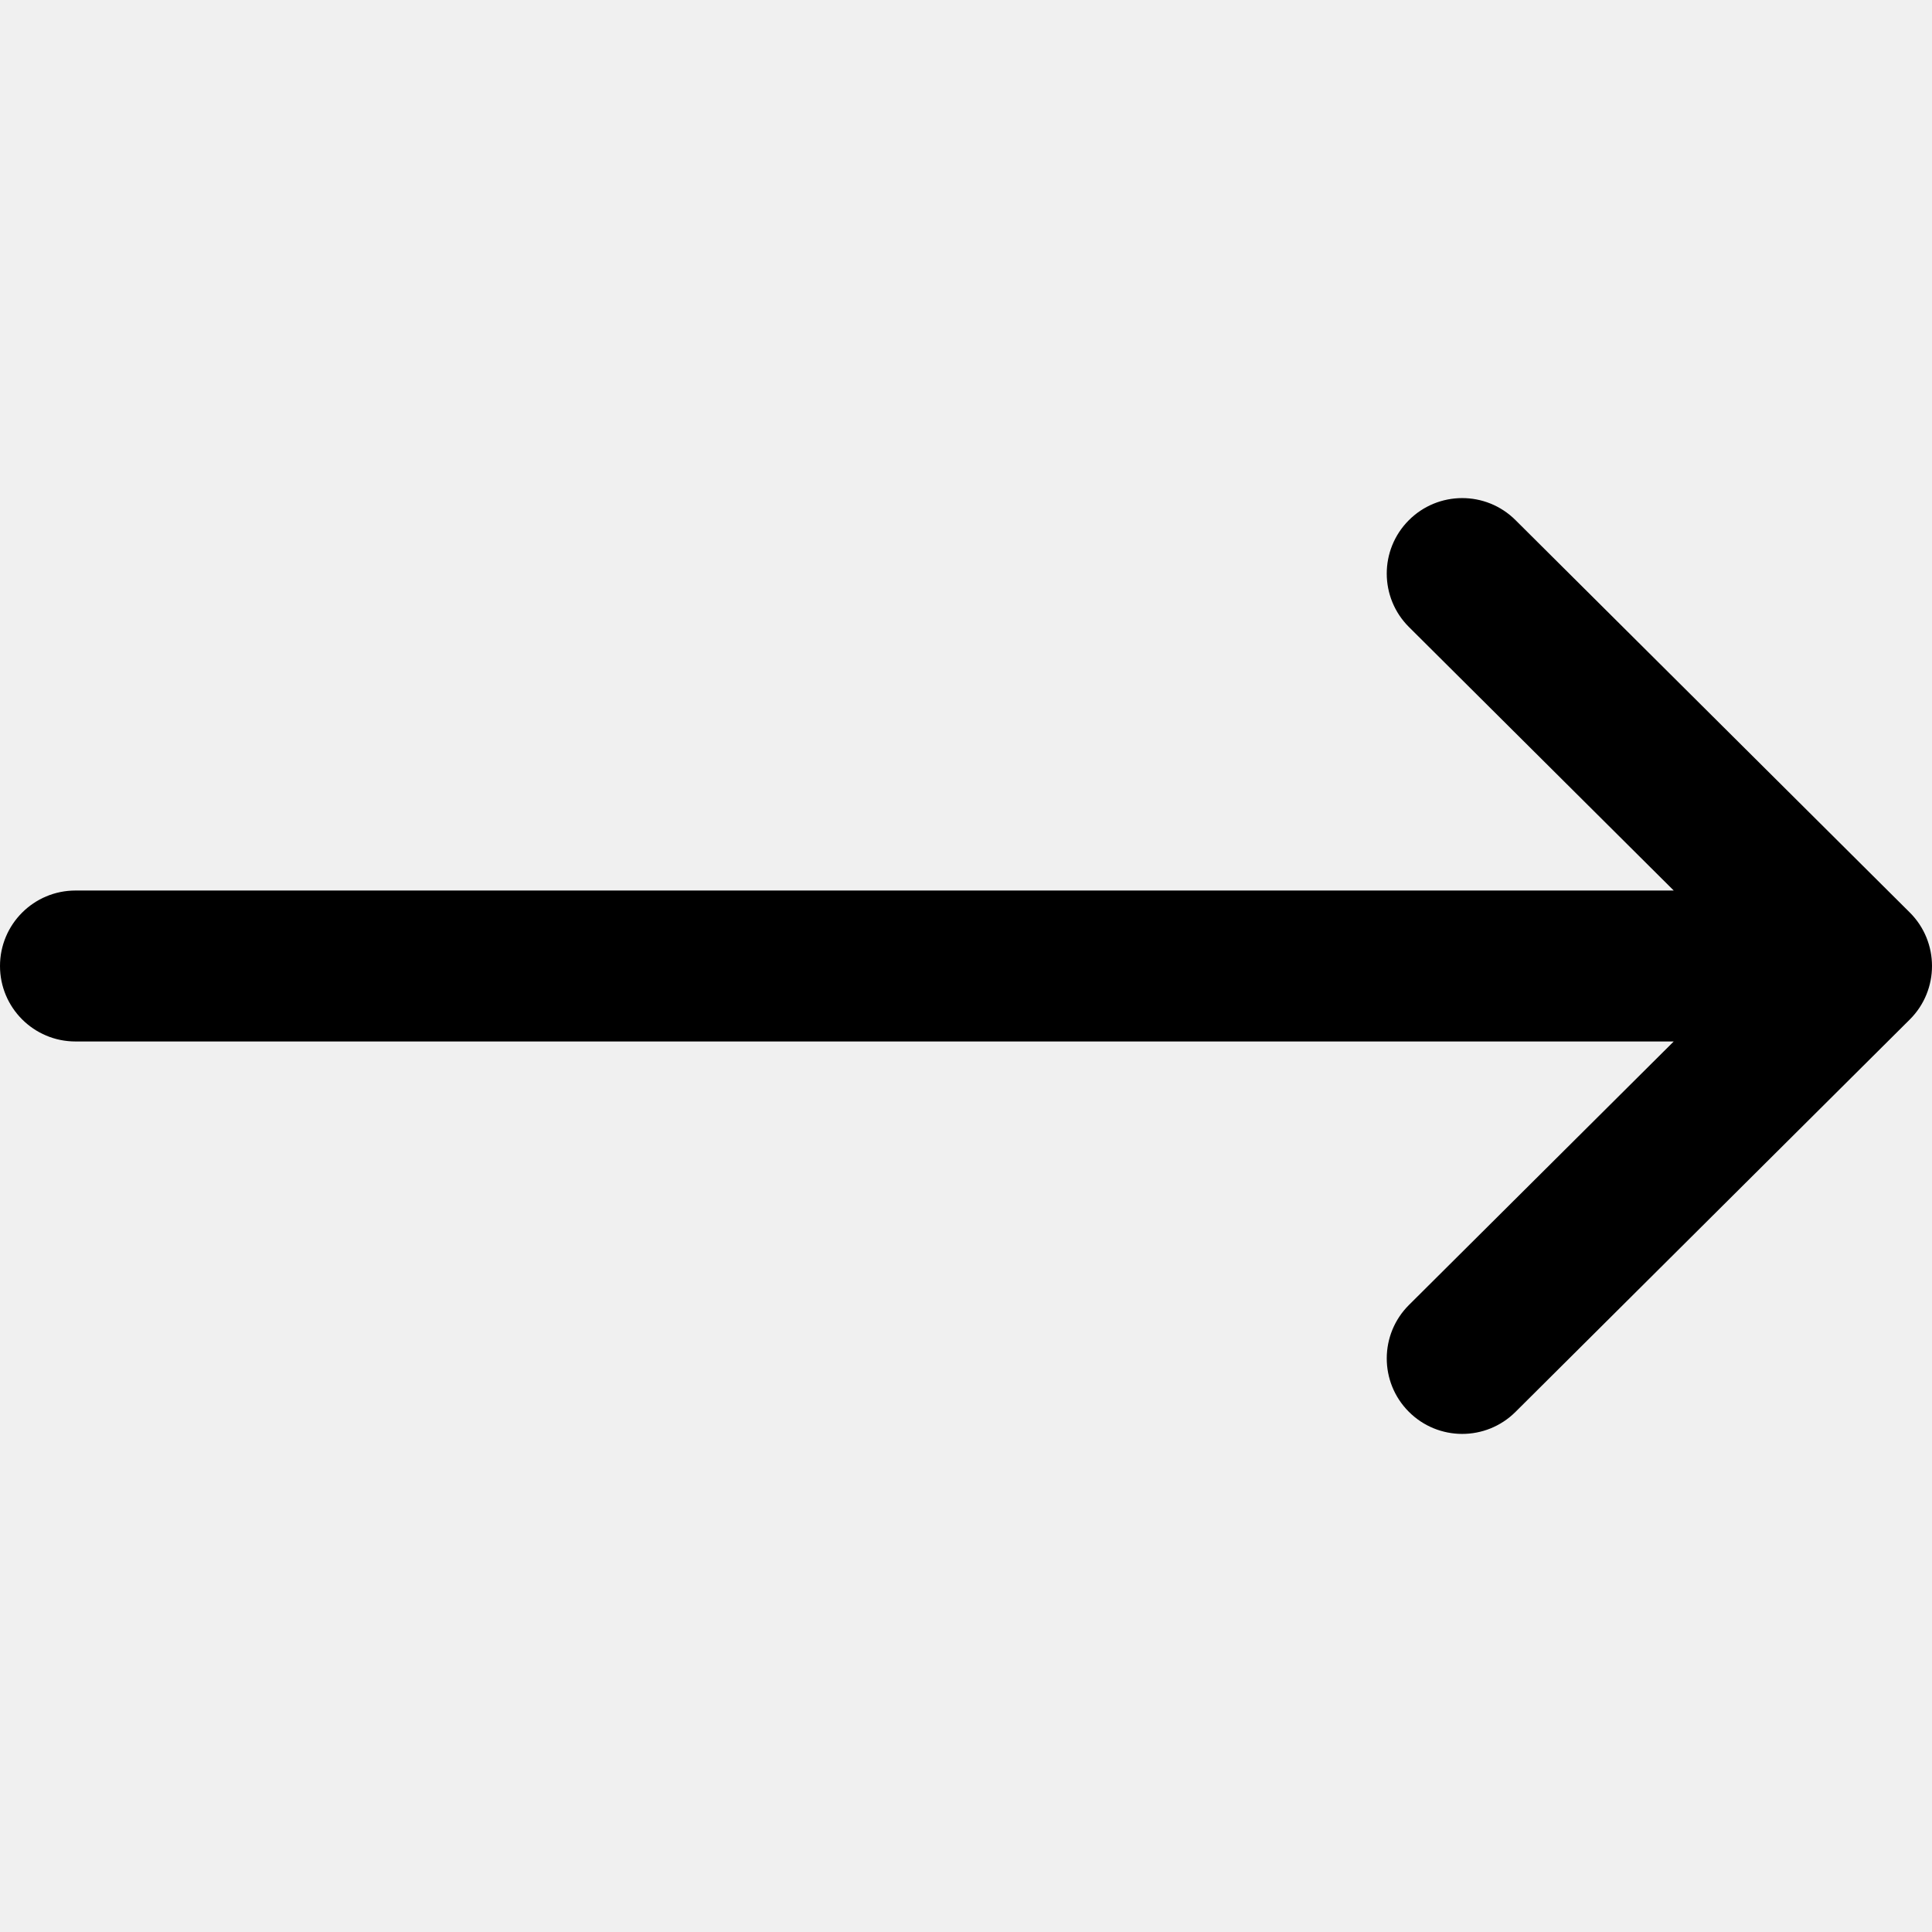
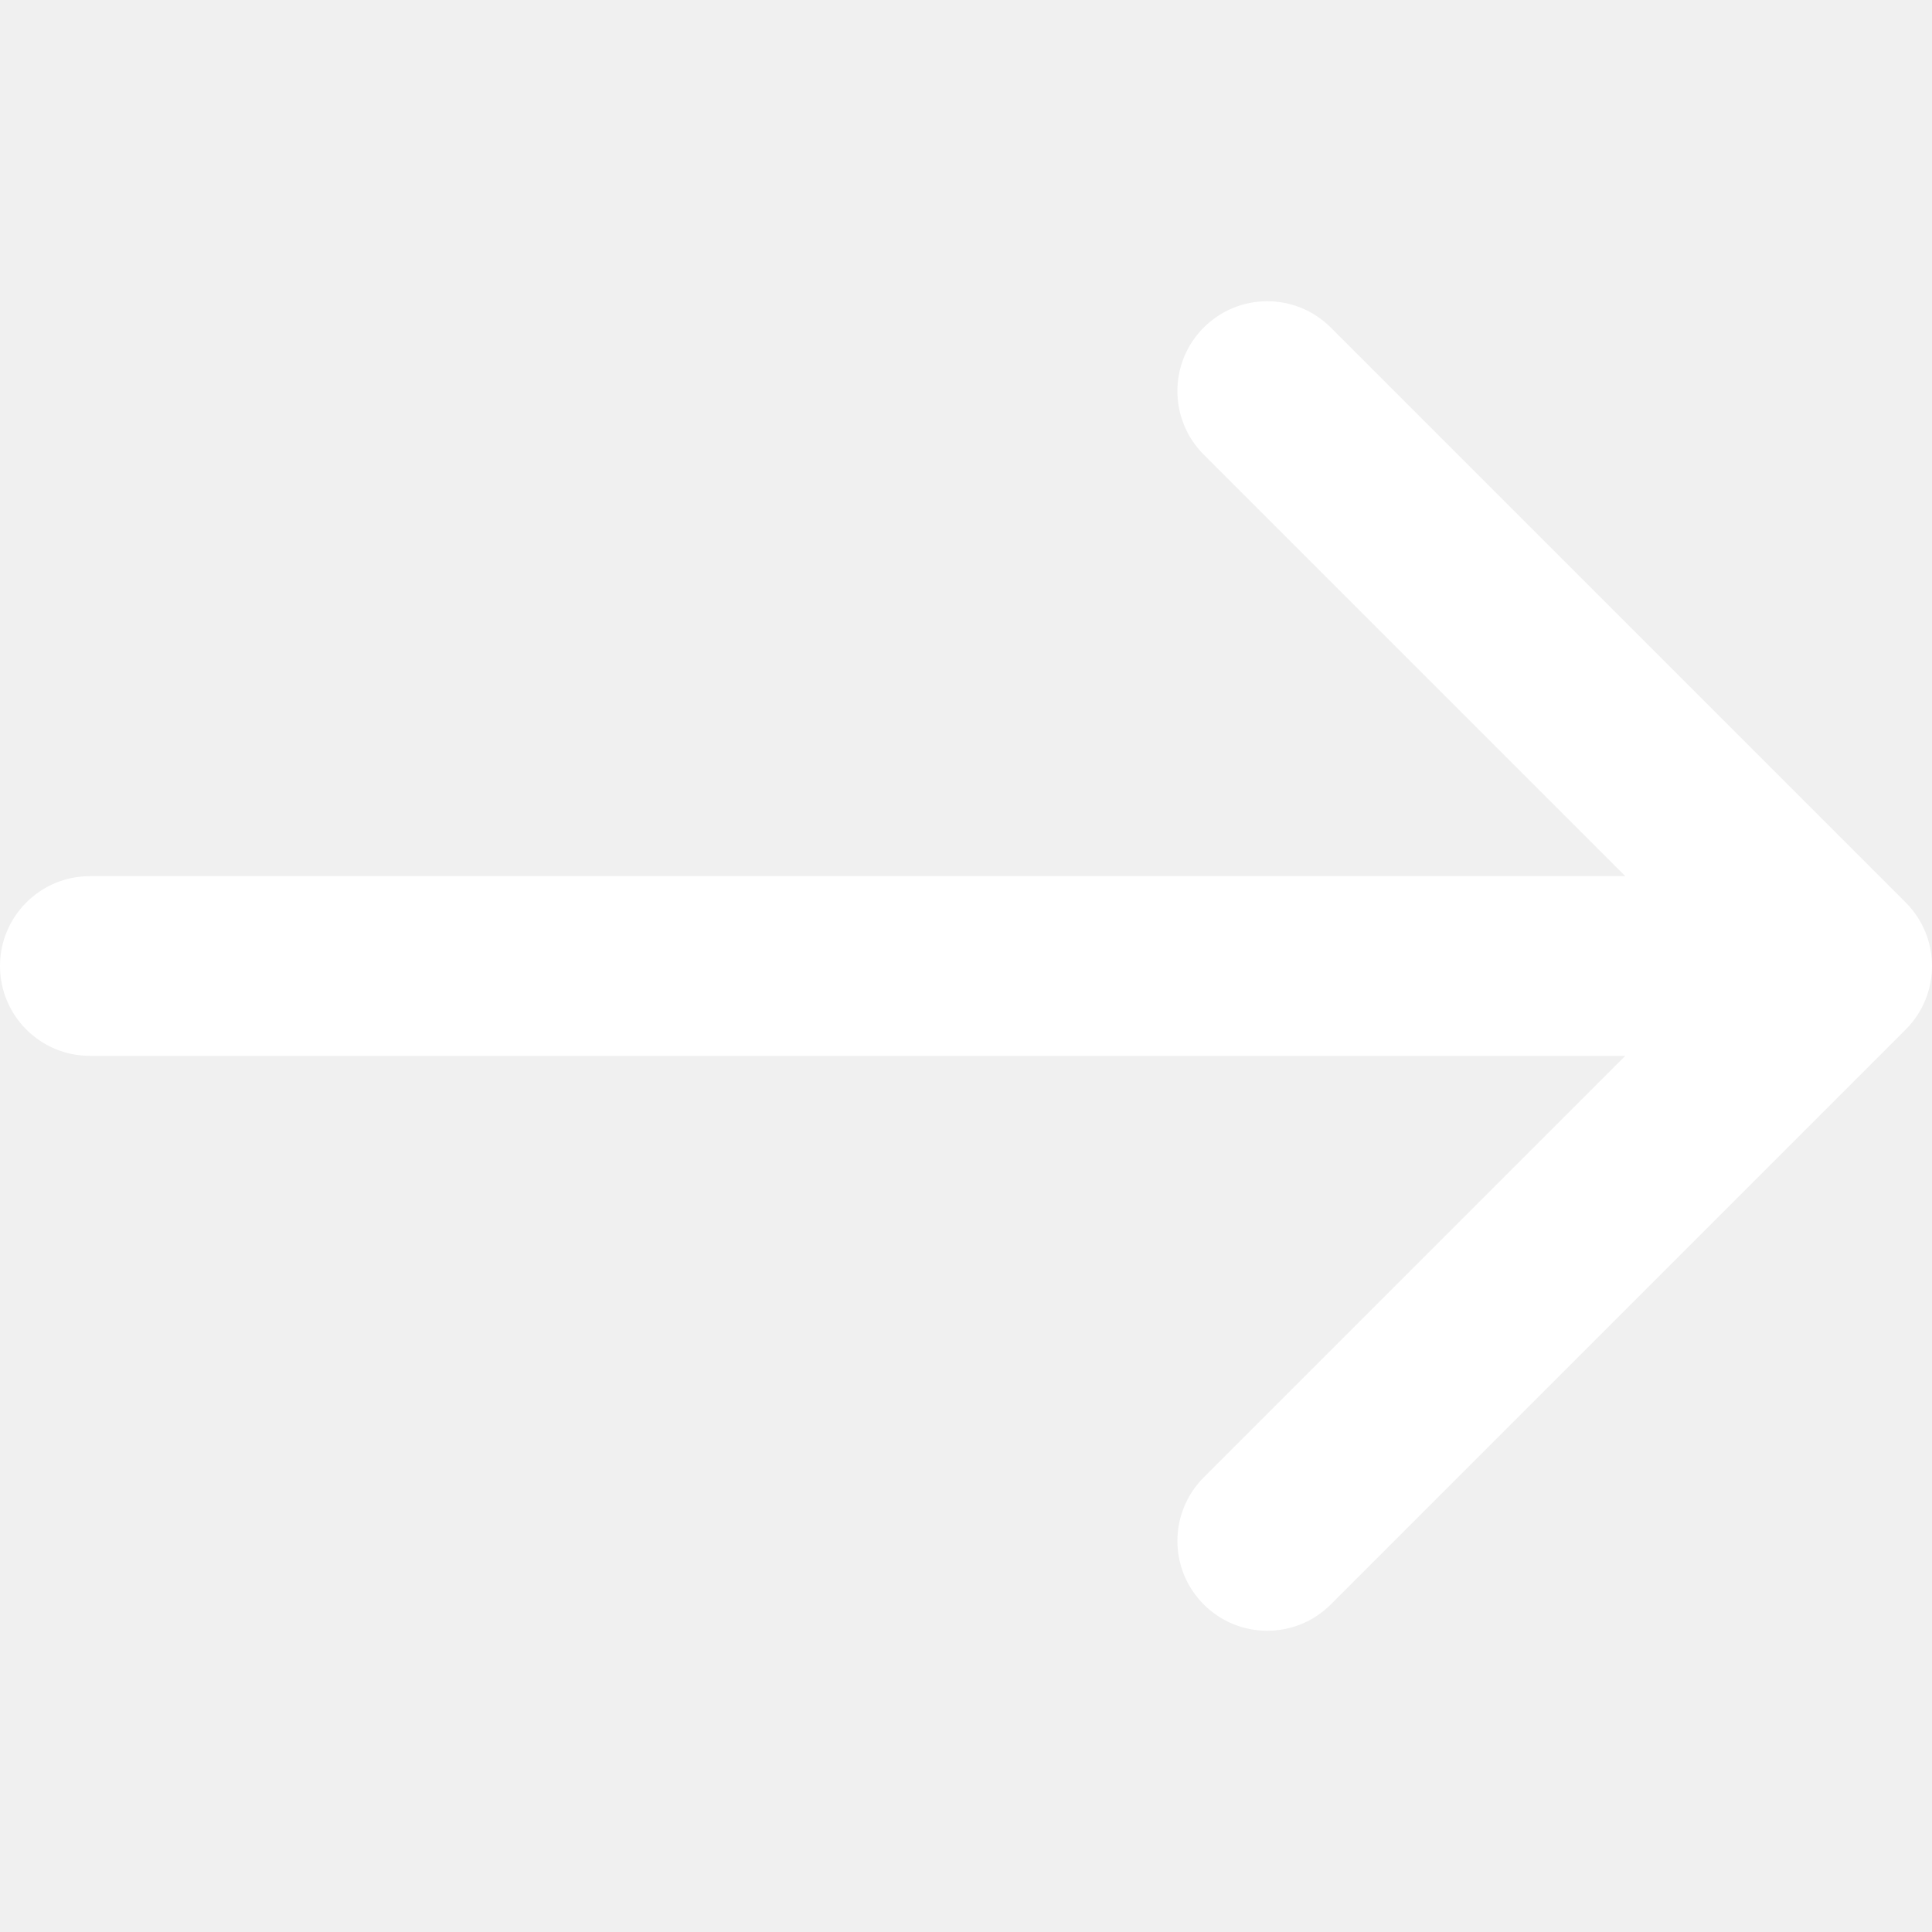
- <svg xmlns="http://www.w3.org/2000/svg" version="1.1" id="Capa_1" x="0px" y="0px" viewBox="0 0 512 512" style="enable-background:new 0 0 512 512;" xml:space="preserve">
+ <svg xmlns="http://www.w3.org/2000/svg" version="1.1" id="Capa_1" x="0px" y="0px" width="512px" height="512px" viewBox="0 0 268.832 268.832" style="enable-background:new 0 0 268.832 268.832;" xml:space="preserve">
  <g>
    <g>
-       <path d="M506.134,241.843c-0.006-0.006-0.011-0.013-0.018-0.019l-104.504-104c-7.829-7.791-20.492-7.762-28.285,0.068    c-7.792,7.829-7.762,20.492,0.067,28.284L443.558,236H20c-11.046,0-20,8.954-20,20c0,11.046,8.954,20,20,20h423.557    l-70.162,69.824c-7.829,7.792-7.859,20.455-0.067,28.284c7.793,7.831,20.457,7.858,28.285,0.068l104.504-104    c0.006-0.006,0.011-0.013,0.018-0.019C513.968,262.339,513.943,249.635,506.134,241.843z" />
+       <path d="M265.171,125.577l-80-80c-4.881-4.881-12.797-4.881-17.678,0c-4.882,4.882-4.882,12.796,0,17.678l58.661,58.661H12.5   c-6.903,0-12.5,5.597-12.5,12.5c0,6.902,5.597,12.5,12.5,12.5h213.654l-58.659,58.661c-4.882,4.882-4.882,12.796,0,17.678   c2.44,2.439,5.64,3.661,8.839,3.661s6.398-1.222,8.839-3.661l79.998-80C270.053,138.373,270.053,130.459,265.171,125.577z" data-original="#000000" class="active-path" data-old_color="#000000" fill="#FFFFFF" />
    </g>
  </g>
-   <g>
- </g>
-   <g>
- </g>
-   <g>
- </g>
-   <g>
- </g>
-   <g>
- </g>
-   <g>
- </g>
-   <g>
- </g>
-   <g>
- </g>
-   <g>
- </g>
-   <g>
- </g>
-   <g>
- </g>
-   <g>
- </g>
-   <g>
- </g>
-   <g>
- </g>
-   <g>
- </g>
</svg>
